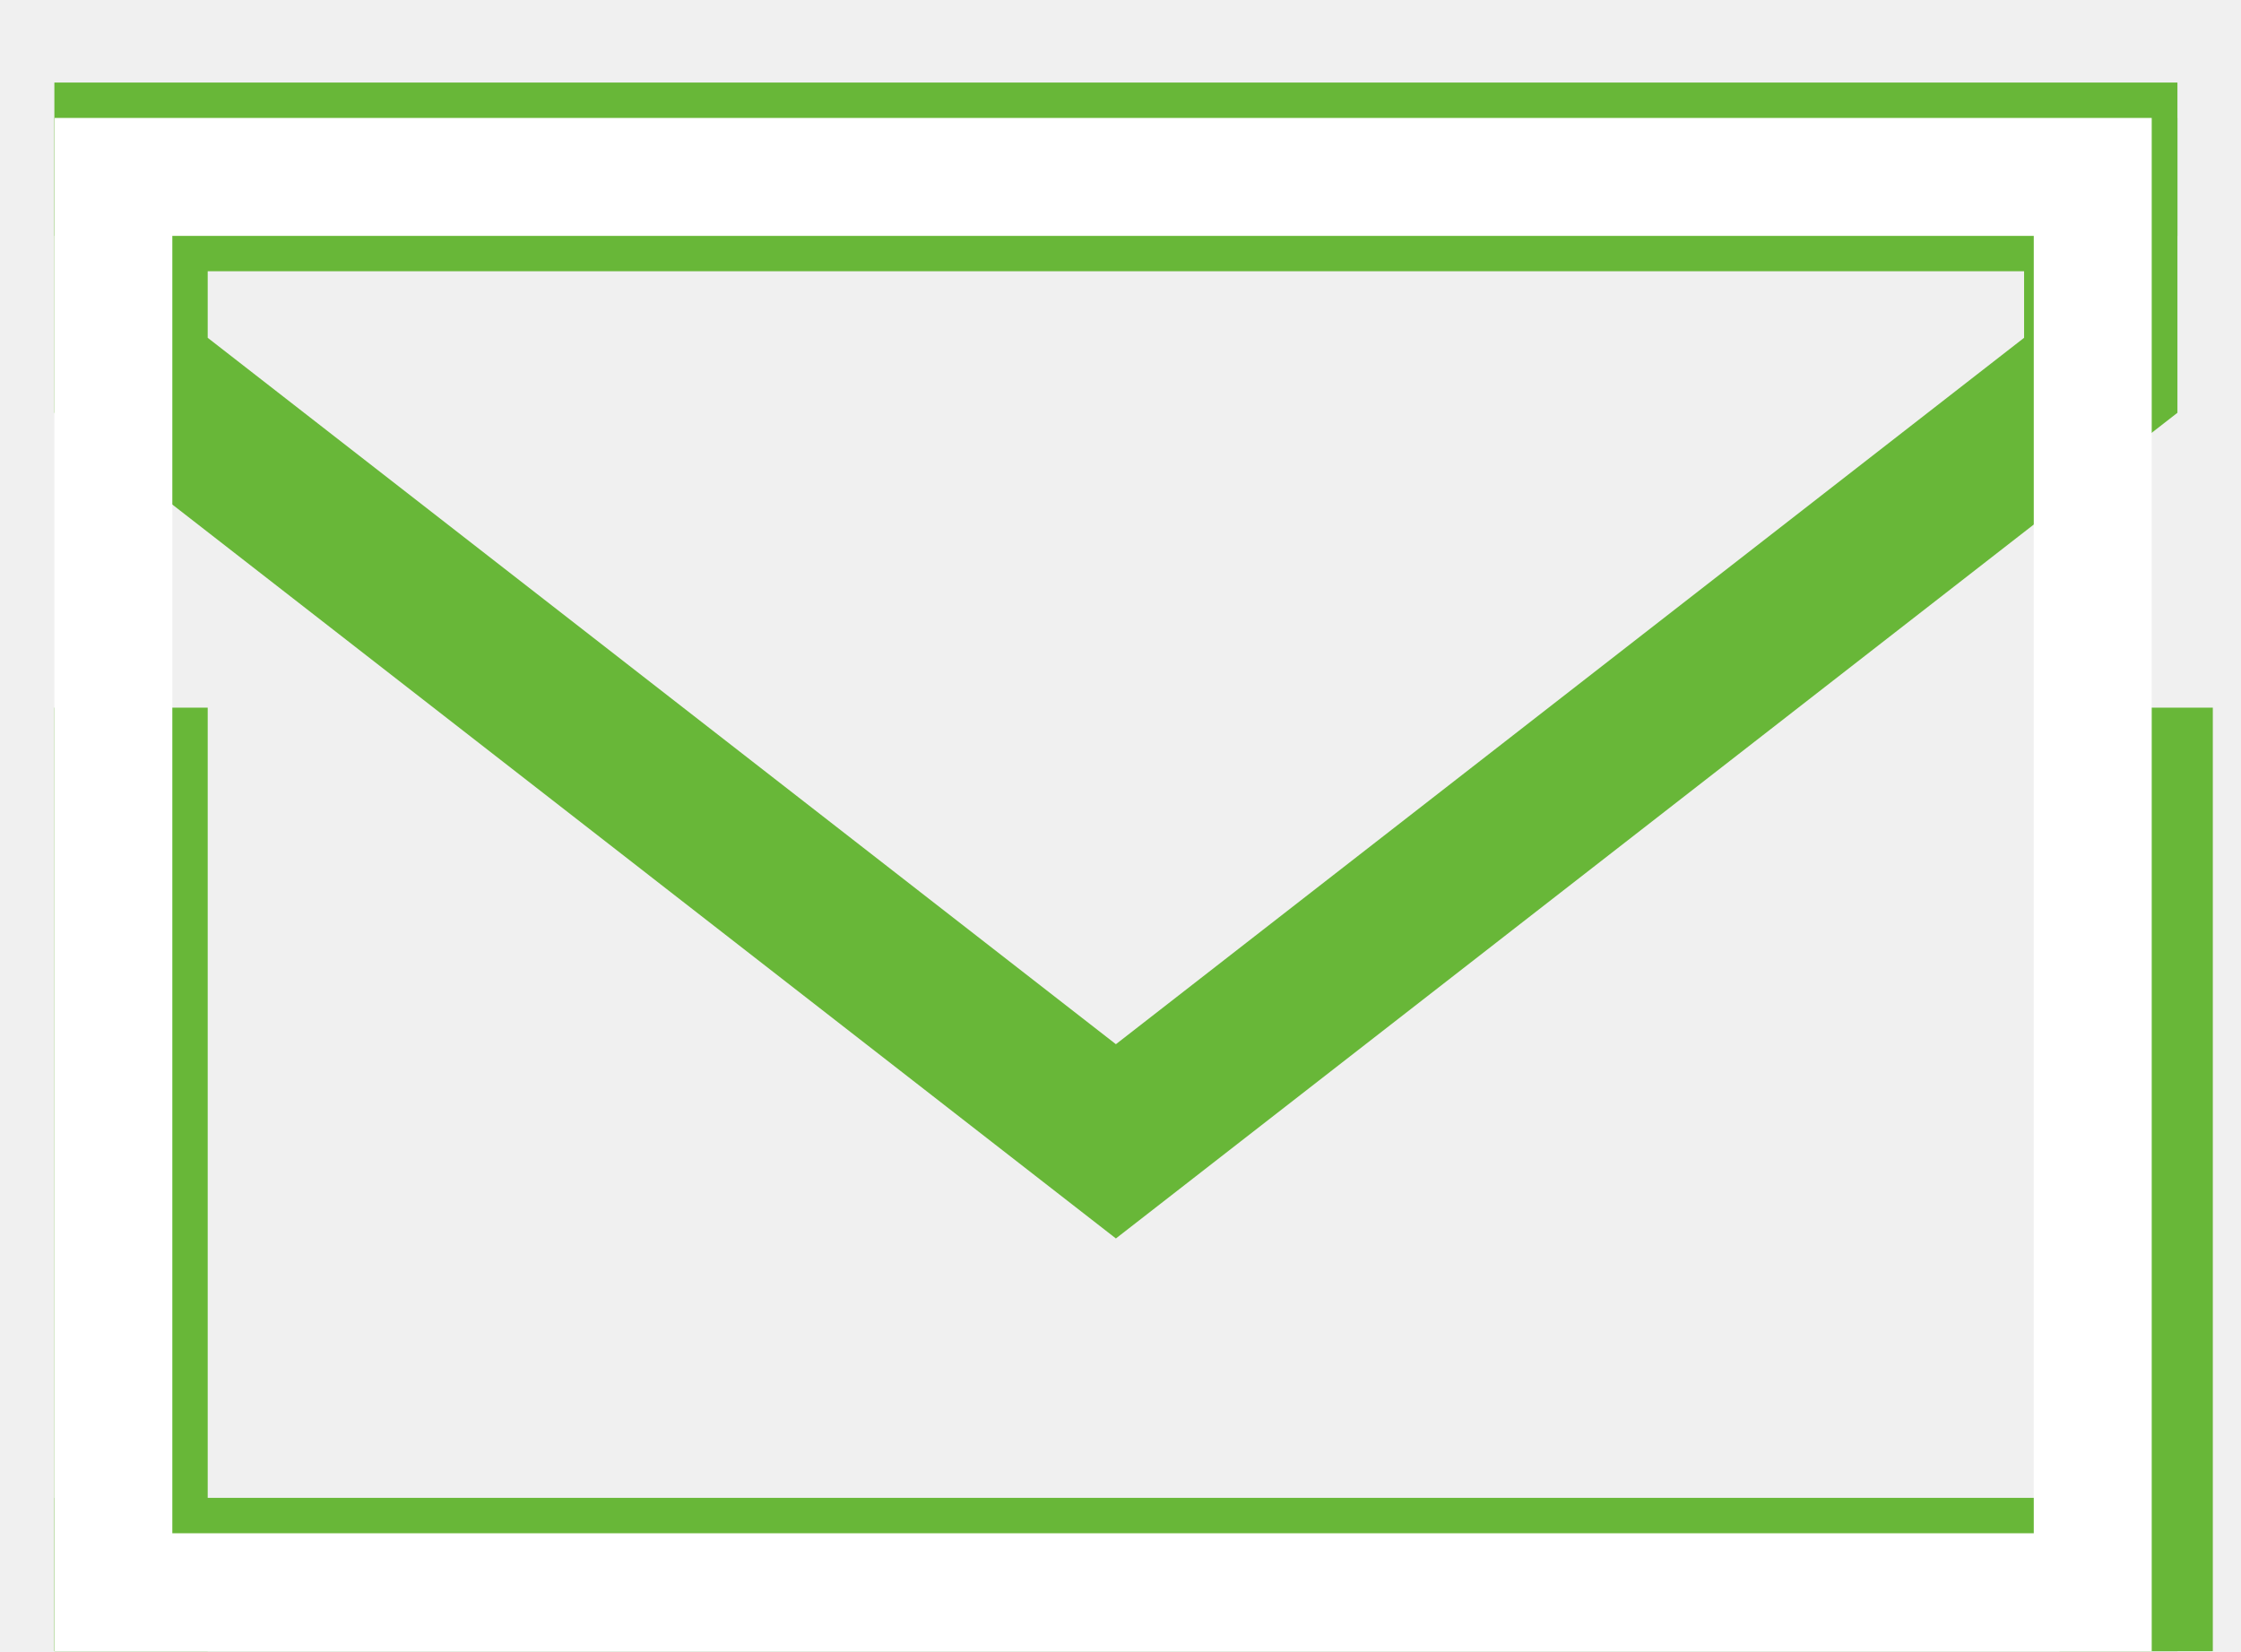
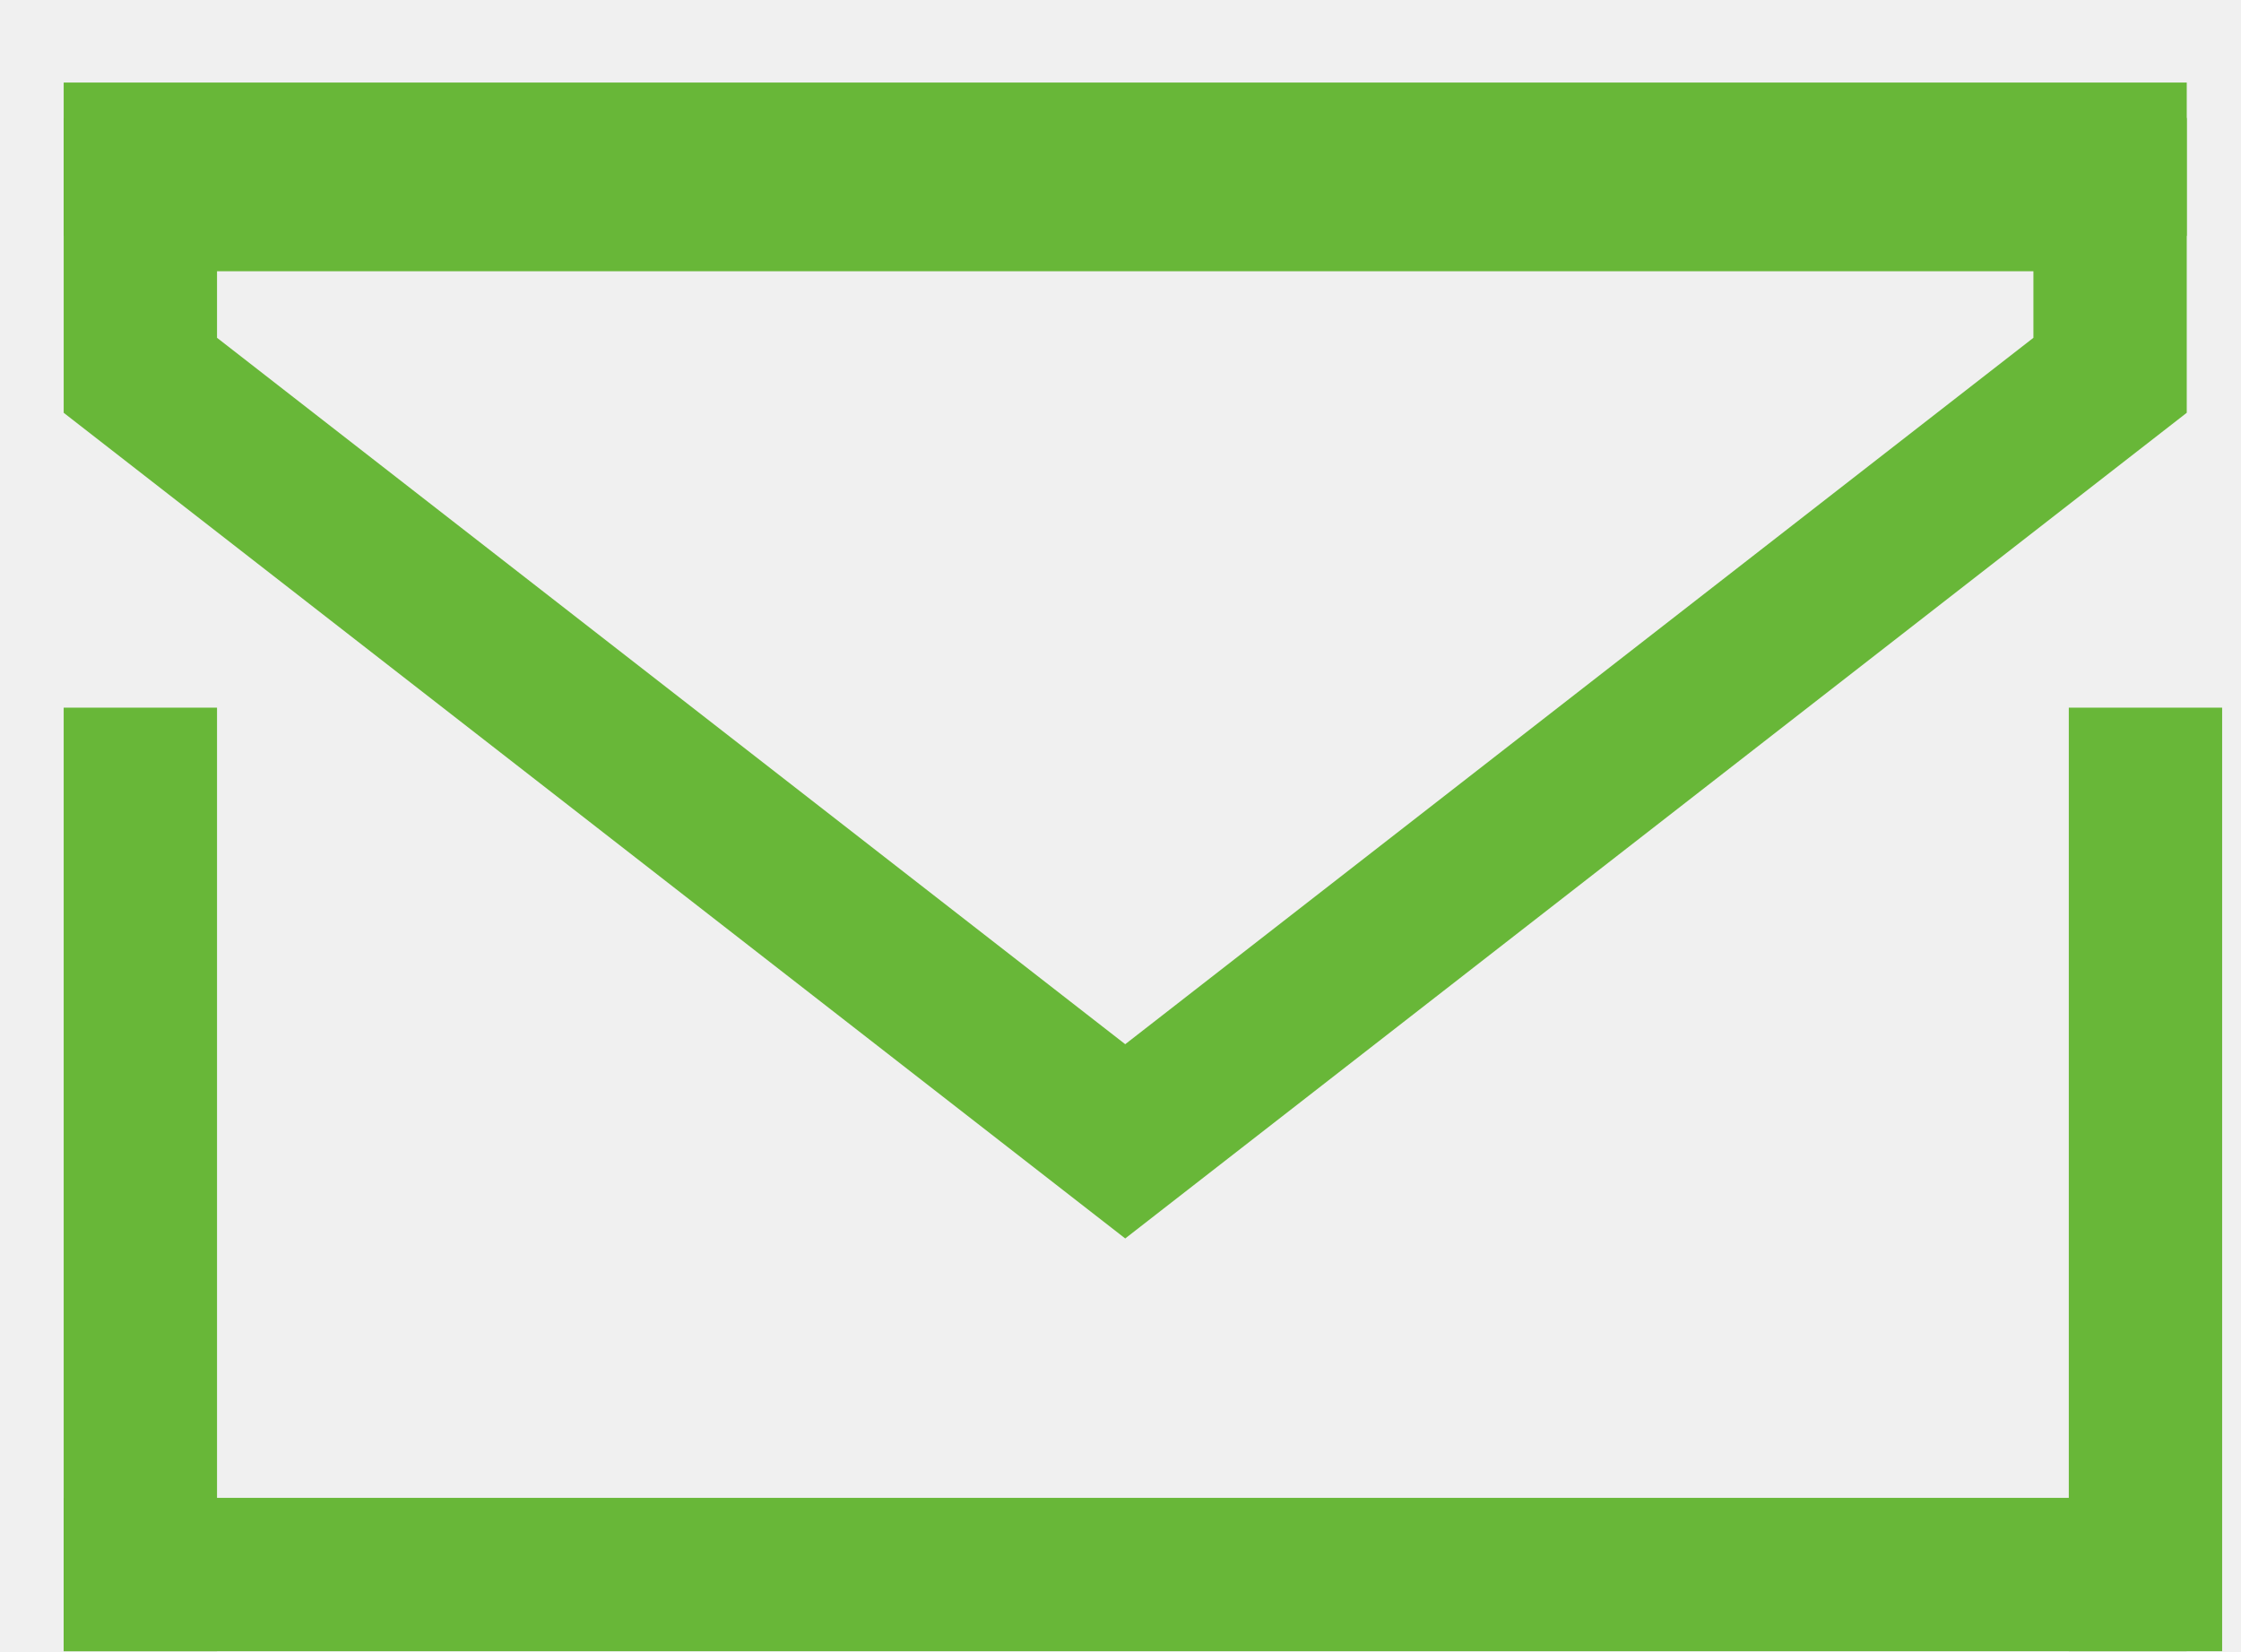
<svg xmlns="http://www.w3.org/2000/svg" width="19" height="14" viewBox="0 0 19 14" fill="none">
-   <line x1="1.111" y1="6" x2="1.111" y2="14" stroke="#68B738" stroke-width="1.3" />
-   <line x1="18.111" y1="6" x2="18.111" y2="14" stroke="#68B738" stroke-width="1.3" />
-   <line x1="0.461" y1="13.35" x2="18.461" y2="13.35" stroke="#68B738" stroke-width="1.3" />
-   <line x1="0.461" y1="1.35" x2="18.461" y2="1.35" stroke="#68B738" stroke-width="1.3" />
-   <path d="M17.811 3.182L9.461 9.677L1.111 3.182V1.65H3.961L9.461 1.65H14.461H17.811V3.182Z" stroke="#68B738" stroke-width="1.3" />
-   <rect x="0.961" y="1.5" width="16.782" height="12" stroke="white" />
+   <line x1="1.19" y1="6" x2="1.19" y2="14" stroke="#68B738" stroke-width="1.3" />
+   <line x1="18.19" y1="6" x2="18.19" y2="14" stroke="#68B738" stroke-width="1.3" />
+   <line x1="0.54" y1="13.35" x2="18.54" y2="13.35" stroke="#68B738" stroke-width="1.3" />
+   <line x1="0.54" y1="1.35" x2="18.54" y2="1.35" stroke="#68B738" stroke-width="1.3" />
+   <path d="M17.89 3.182L9.54 9.677L1.19 3.182V1.65H4.04L9.54 1.65H14.54H17.89V3.182Z" stroke="#68B738" stroke-width="1.3" />
</svg>
